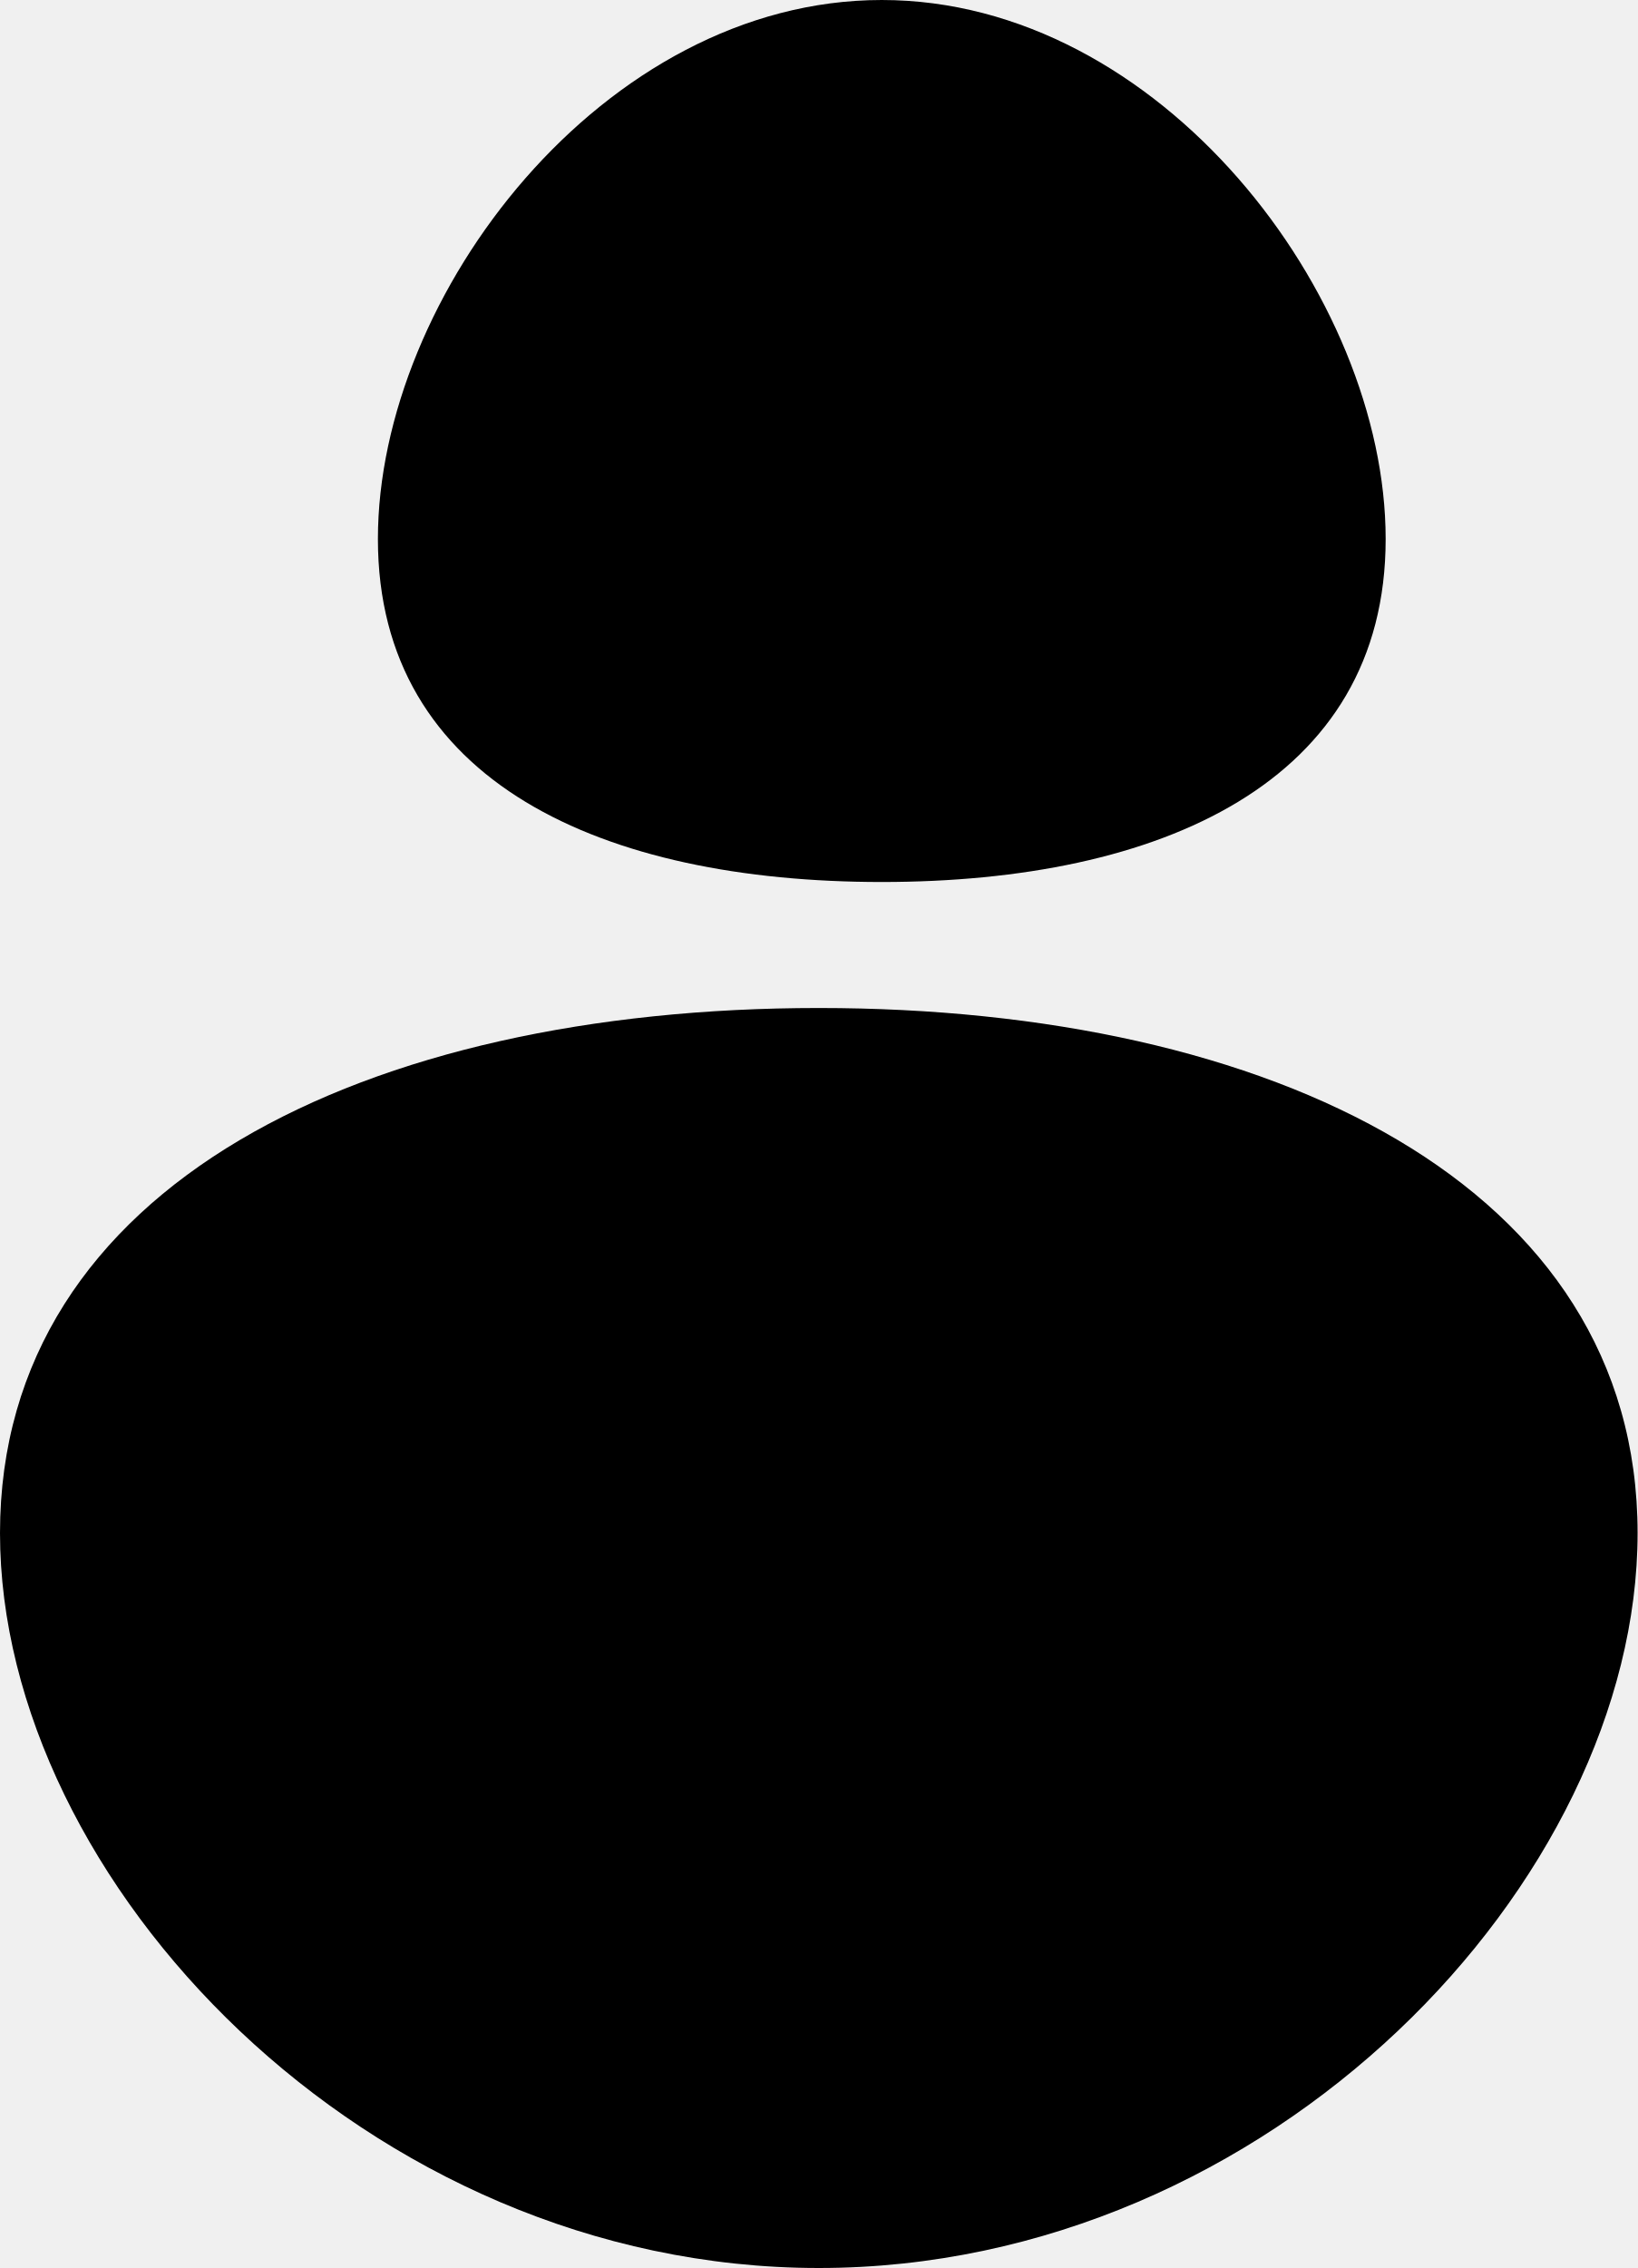
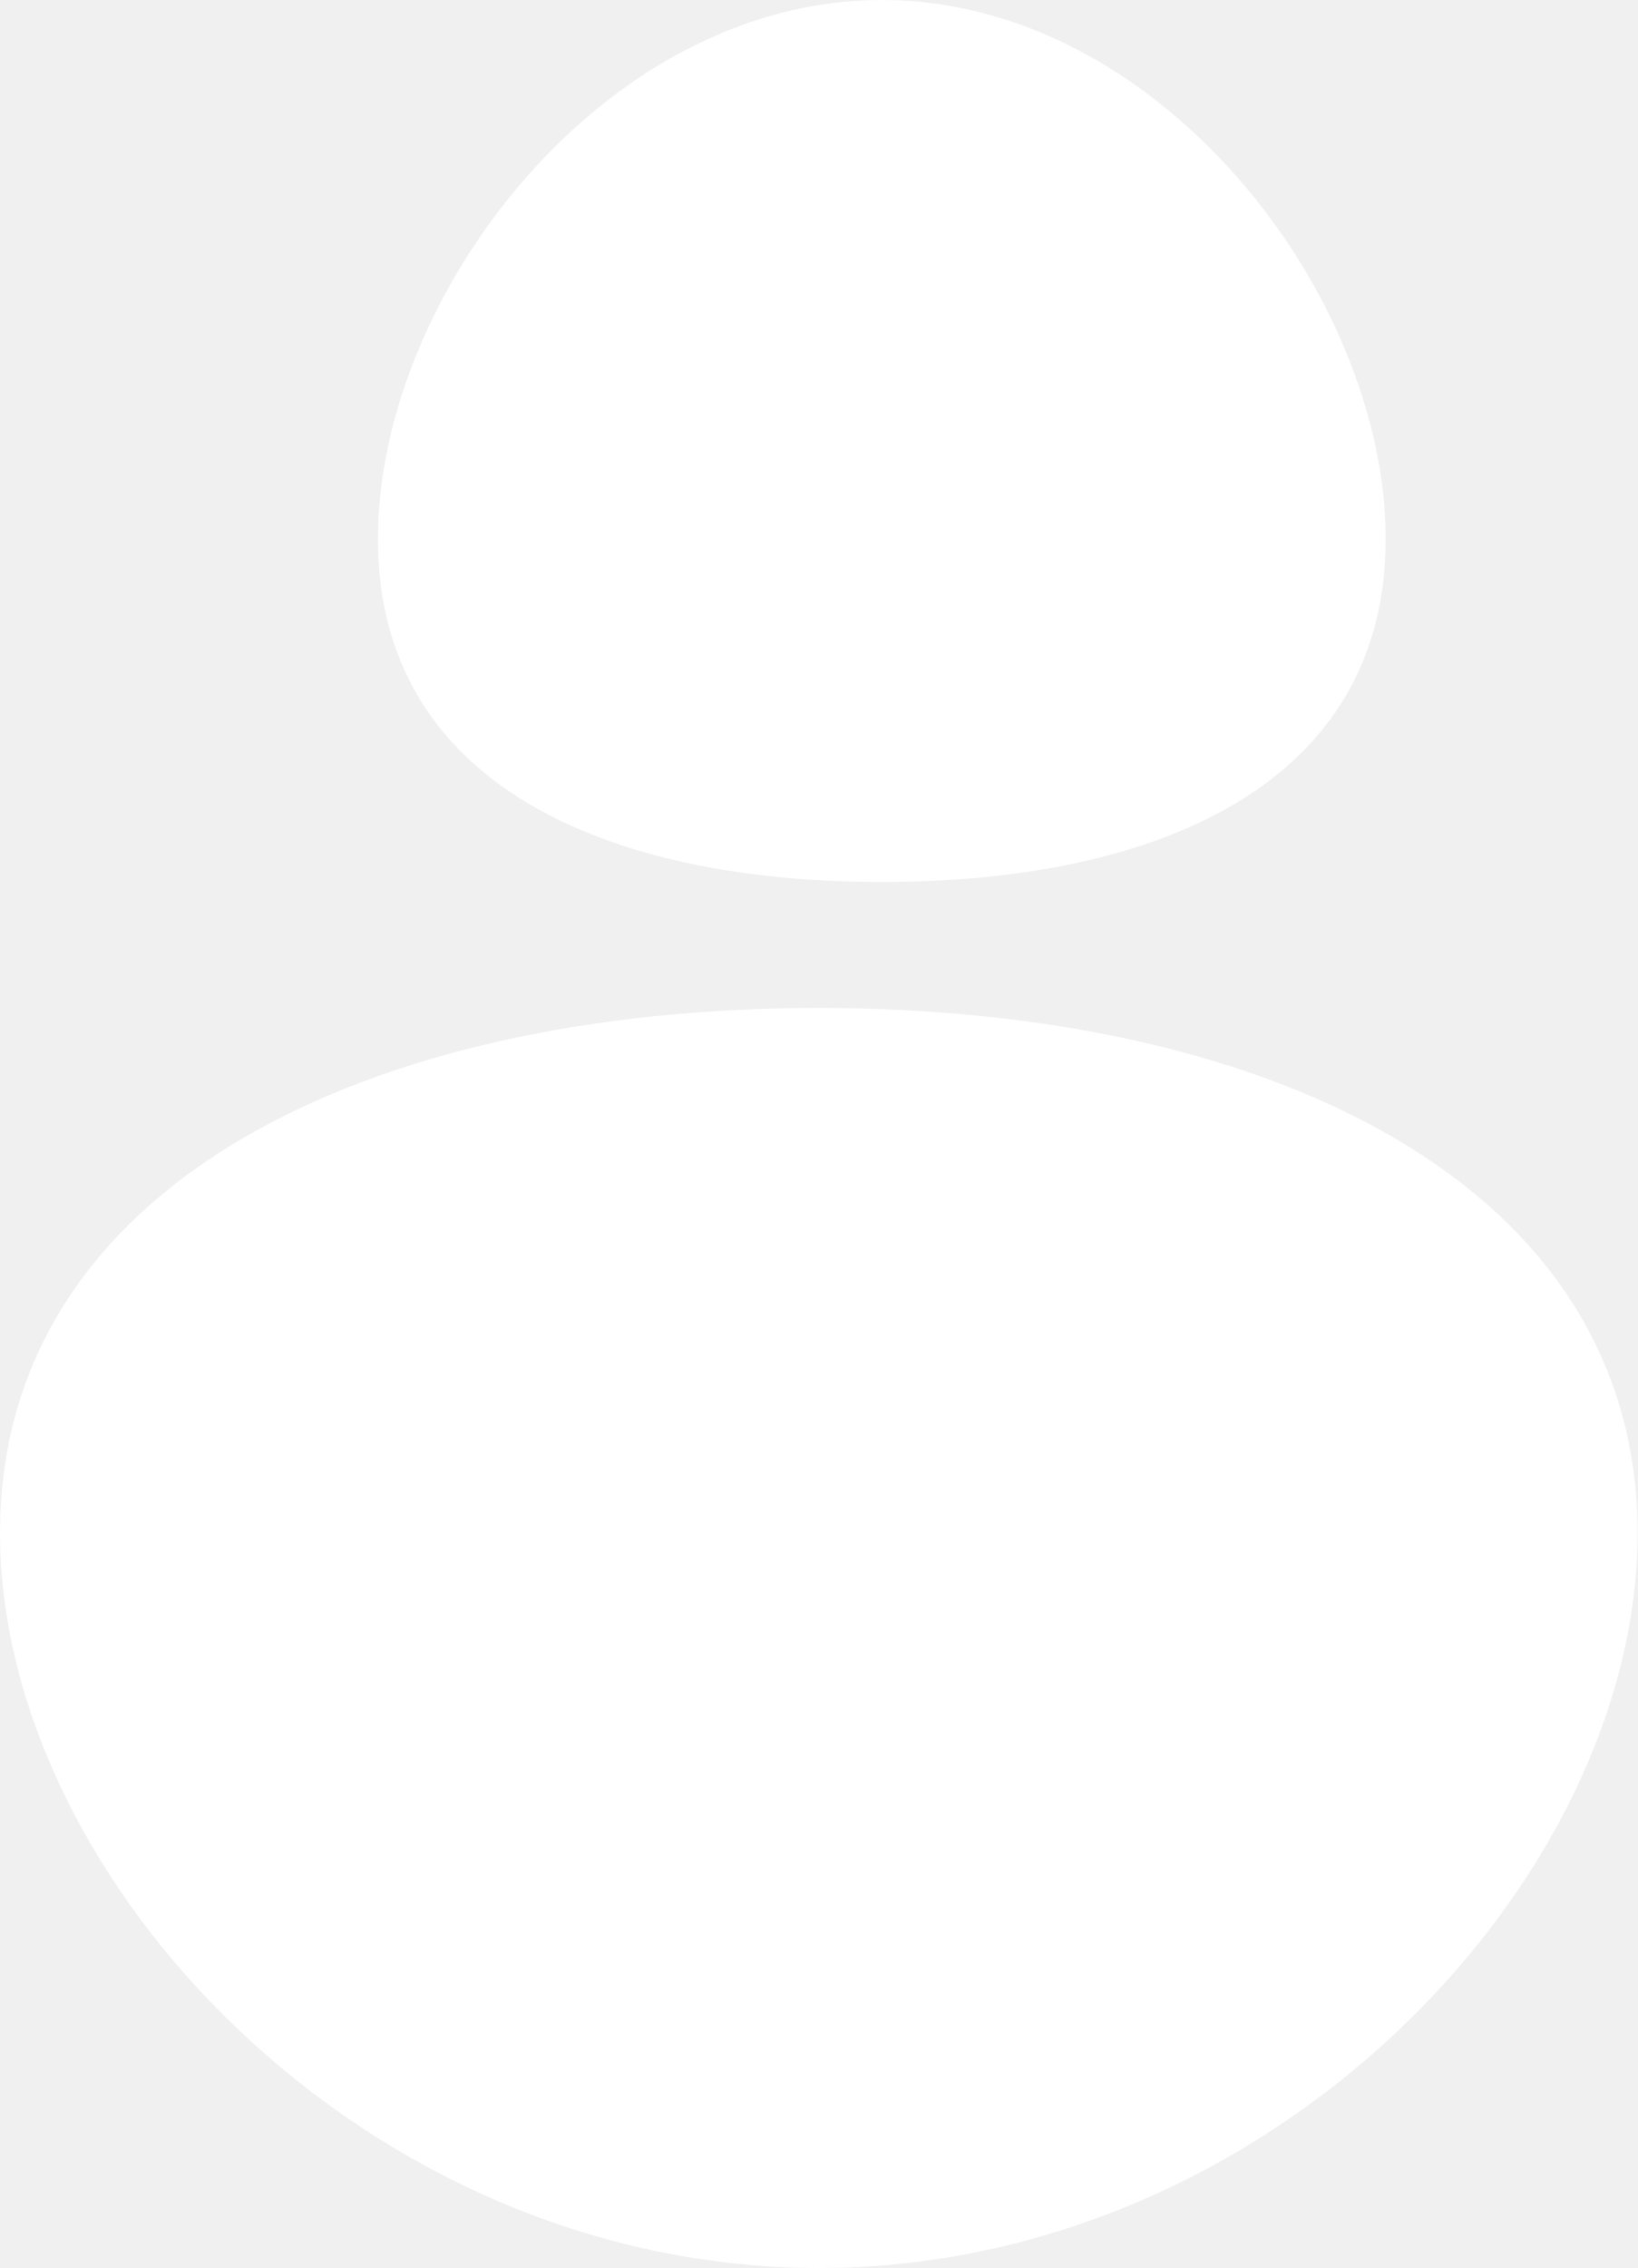
<svg xmlns="http://www.w3.org/2000/svg" width="13" height="18" viewBox="0 0 13 18" fill="none">
-   <path d="M11 4.278C11 6.211 9.209 7 7 7C4.791 7 3 6.211 3 4.278C3 2.345 4.791 0 7 0C9.209 0 11 2.345 11 4.278Z" fill="black" />
-   <path d="M13 12.167C13 14.928 10.09 18 6.5 18C2.91 18 0 14.928 0 12.167C0 9.405 2.91 8 6.5 8C10.09 8 13 9.405 13 12.167Z" fill="black" />
+   <path d="M11 4.278C11 6.211 9.209 7 7 7C4.791 7 3 6.211 3 4.278C3 2.345 4.791 0 7 0C9.209 0 11 2.345 11 4.278Z" fill="white" />
+   <path d="M13 12.167C13 14.928 10.09 18 6.5 18C2.91 18 0 14.928 0 12.167C0 9.405 2.91 8 6.5 8C10.09 8 13 9.405 13 12.167Z" fill="white" />
</svg>
